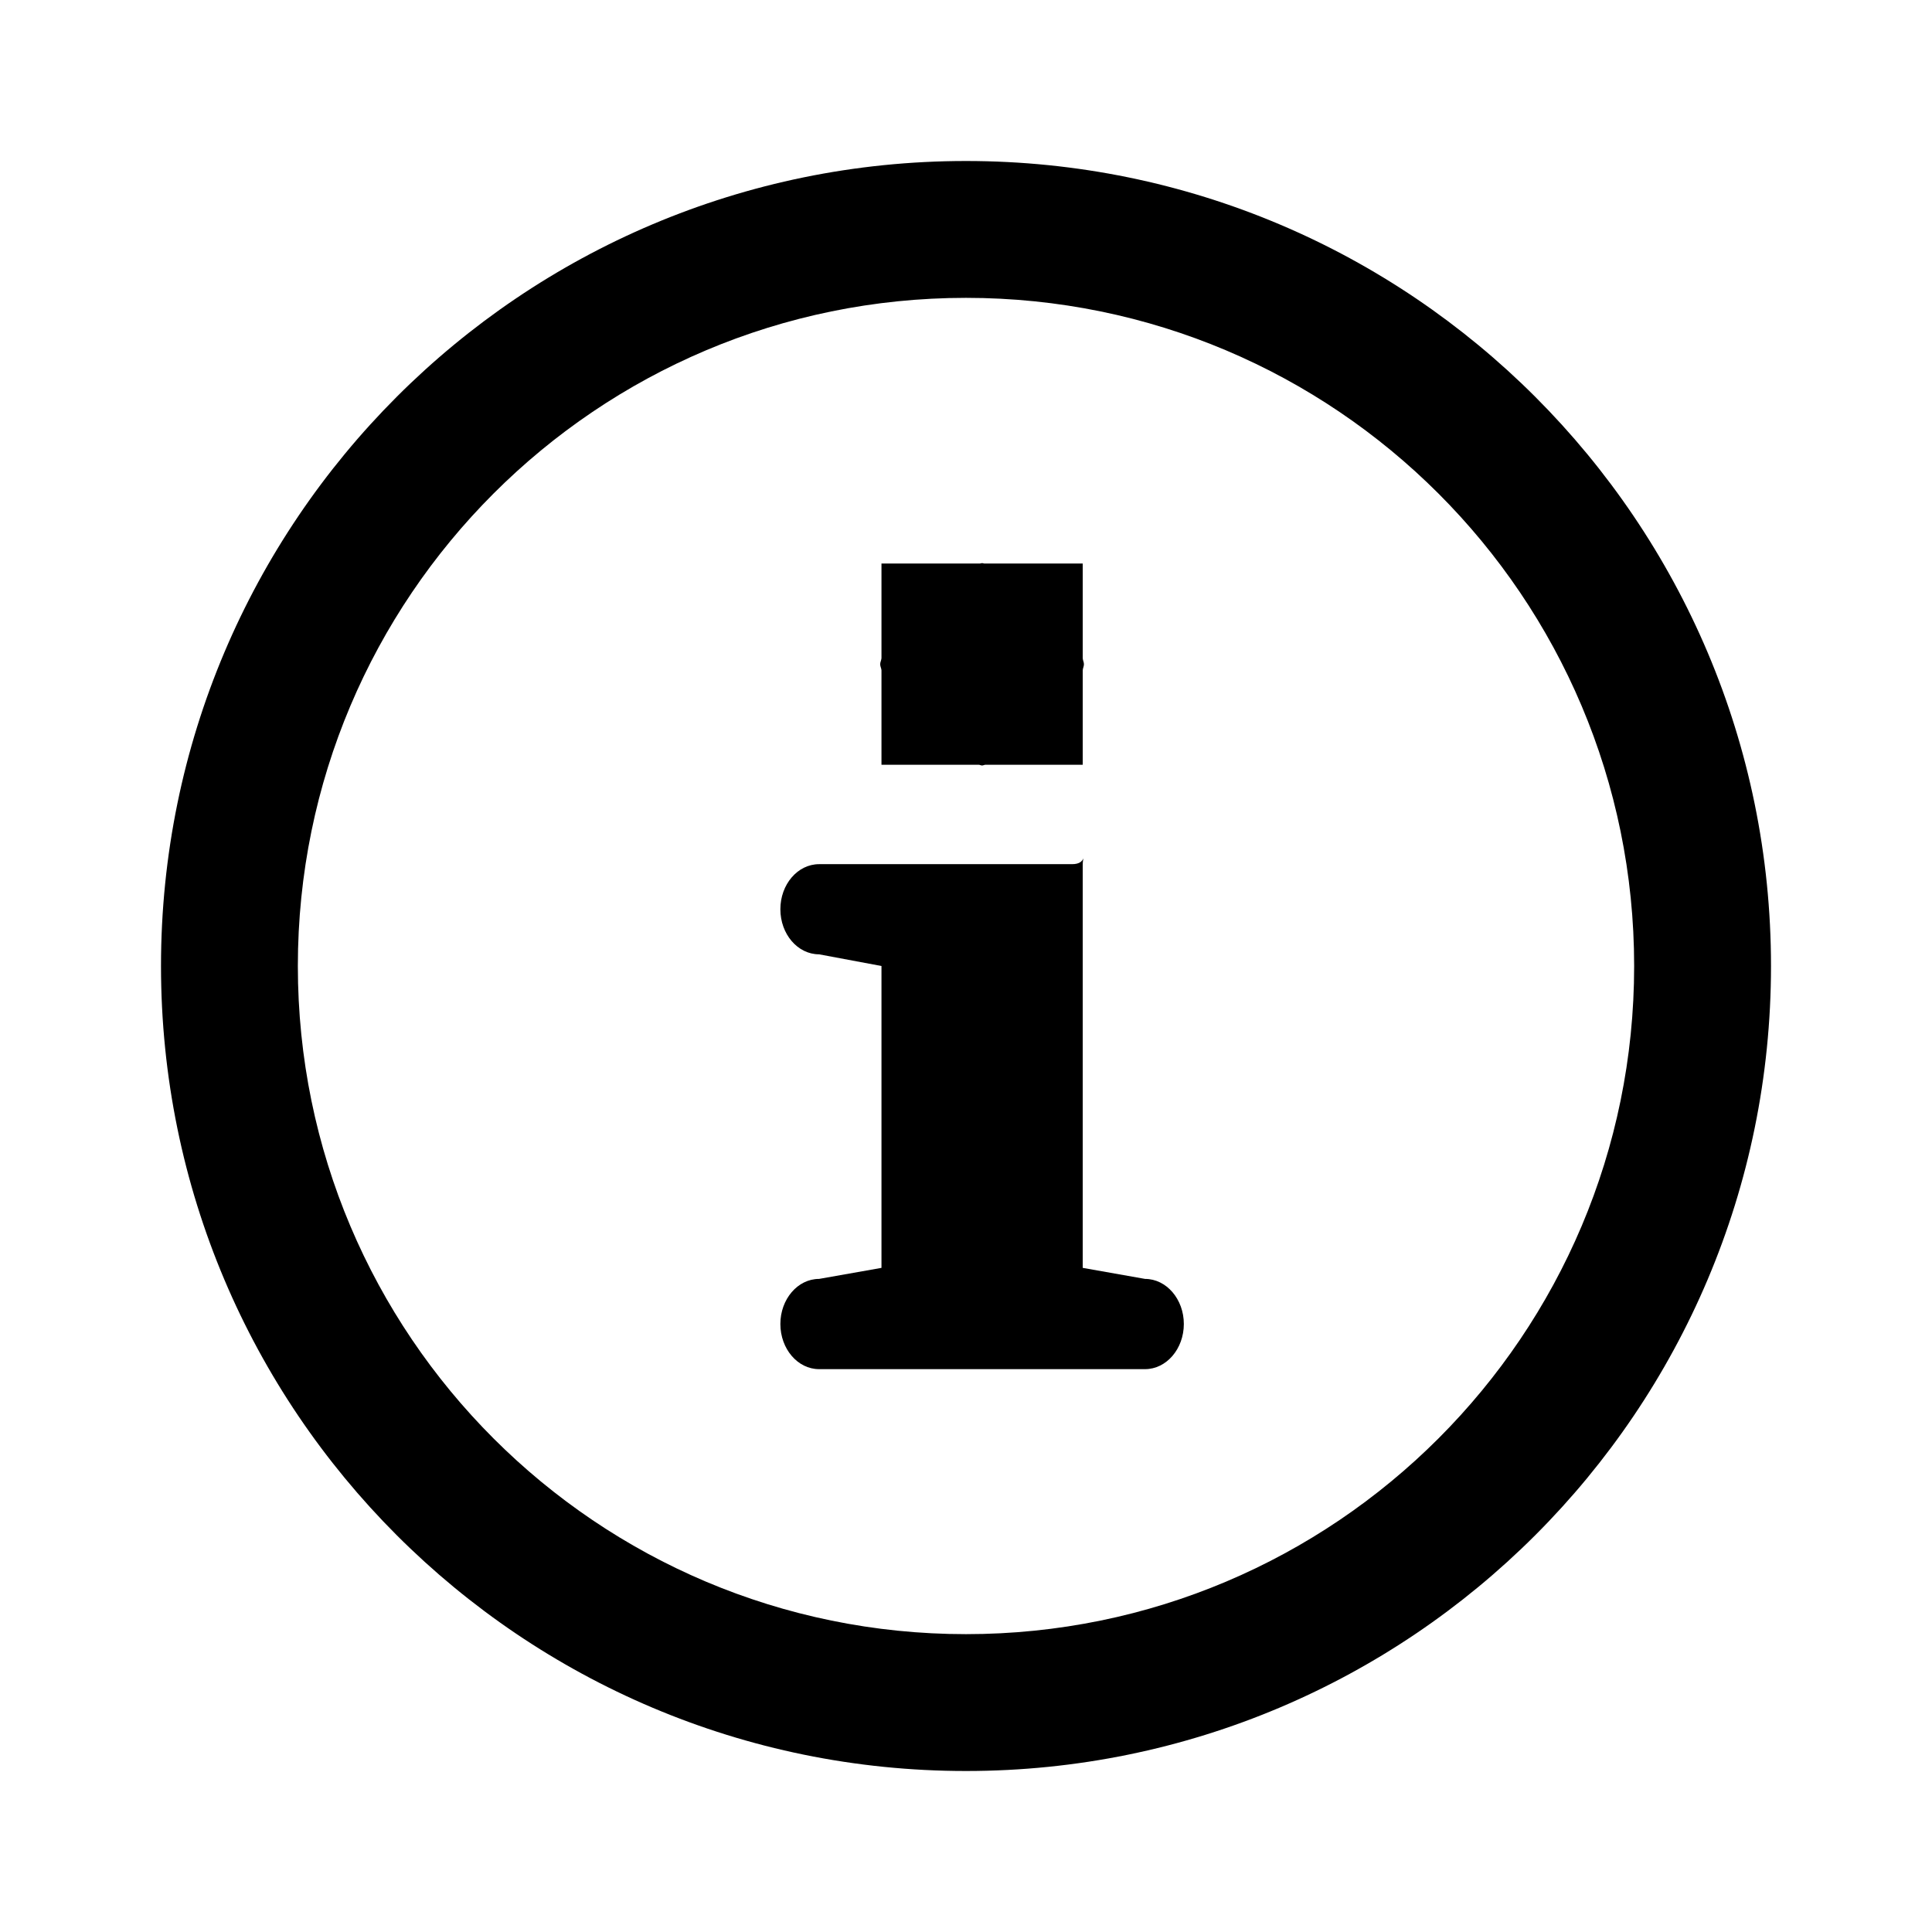
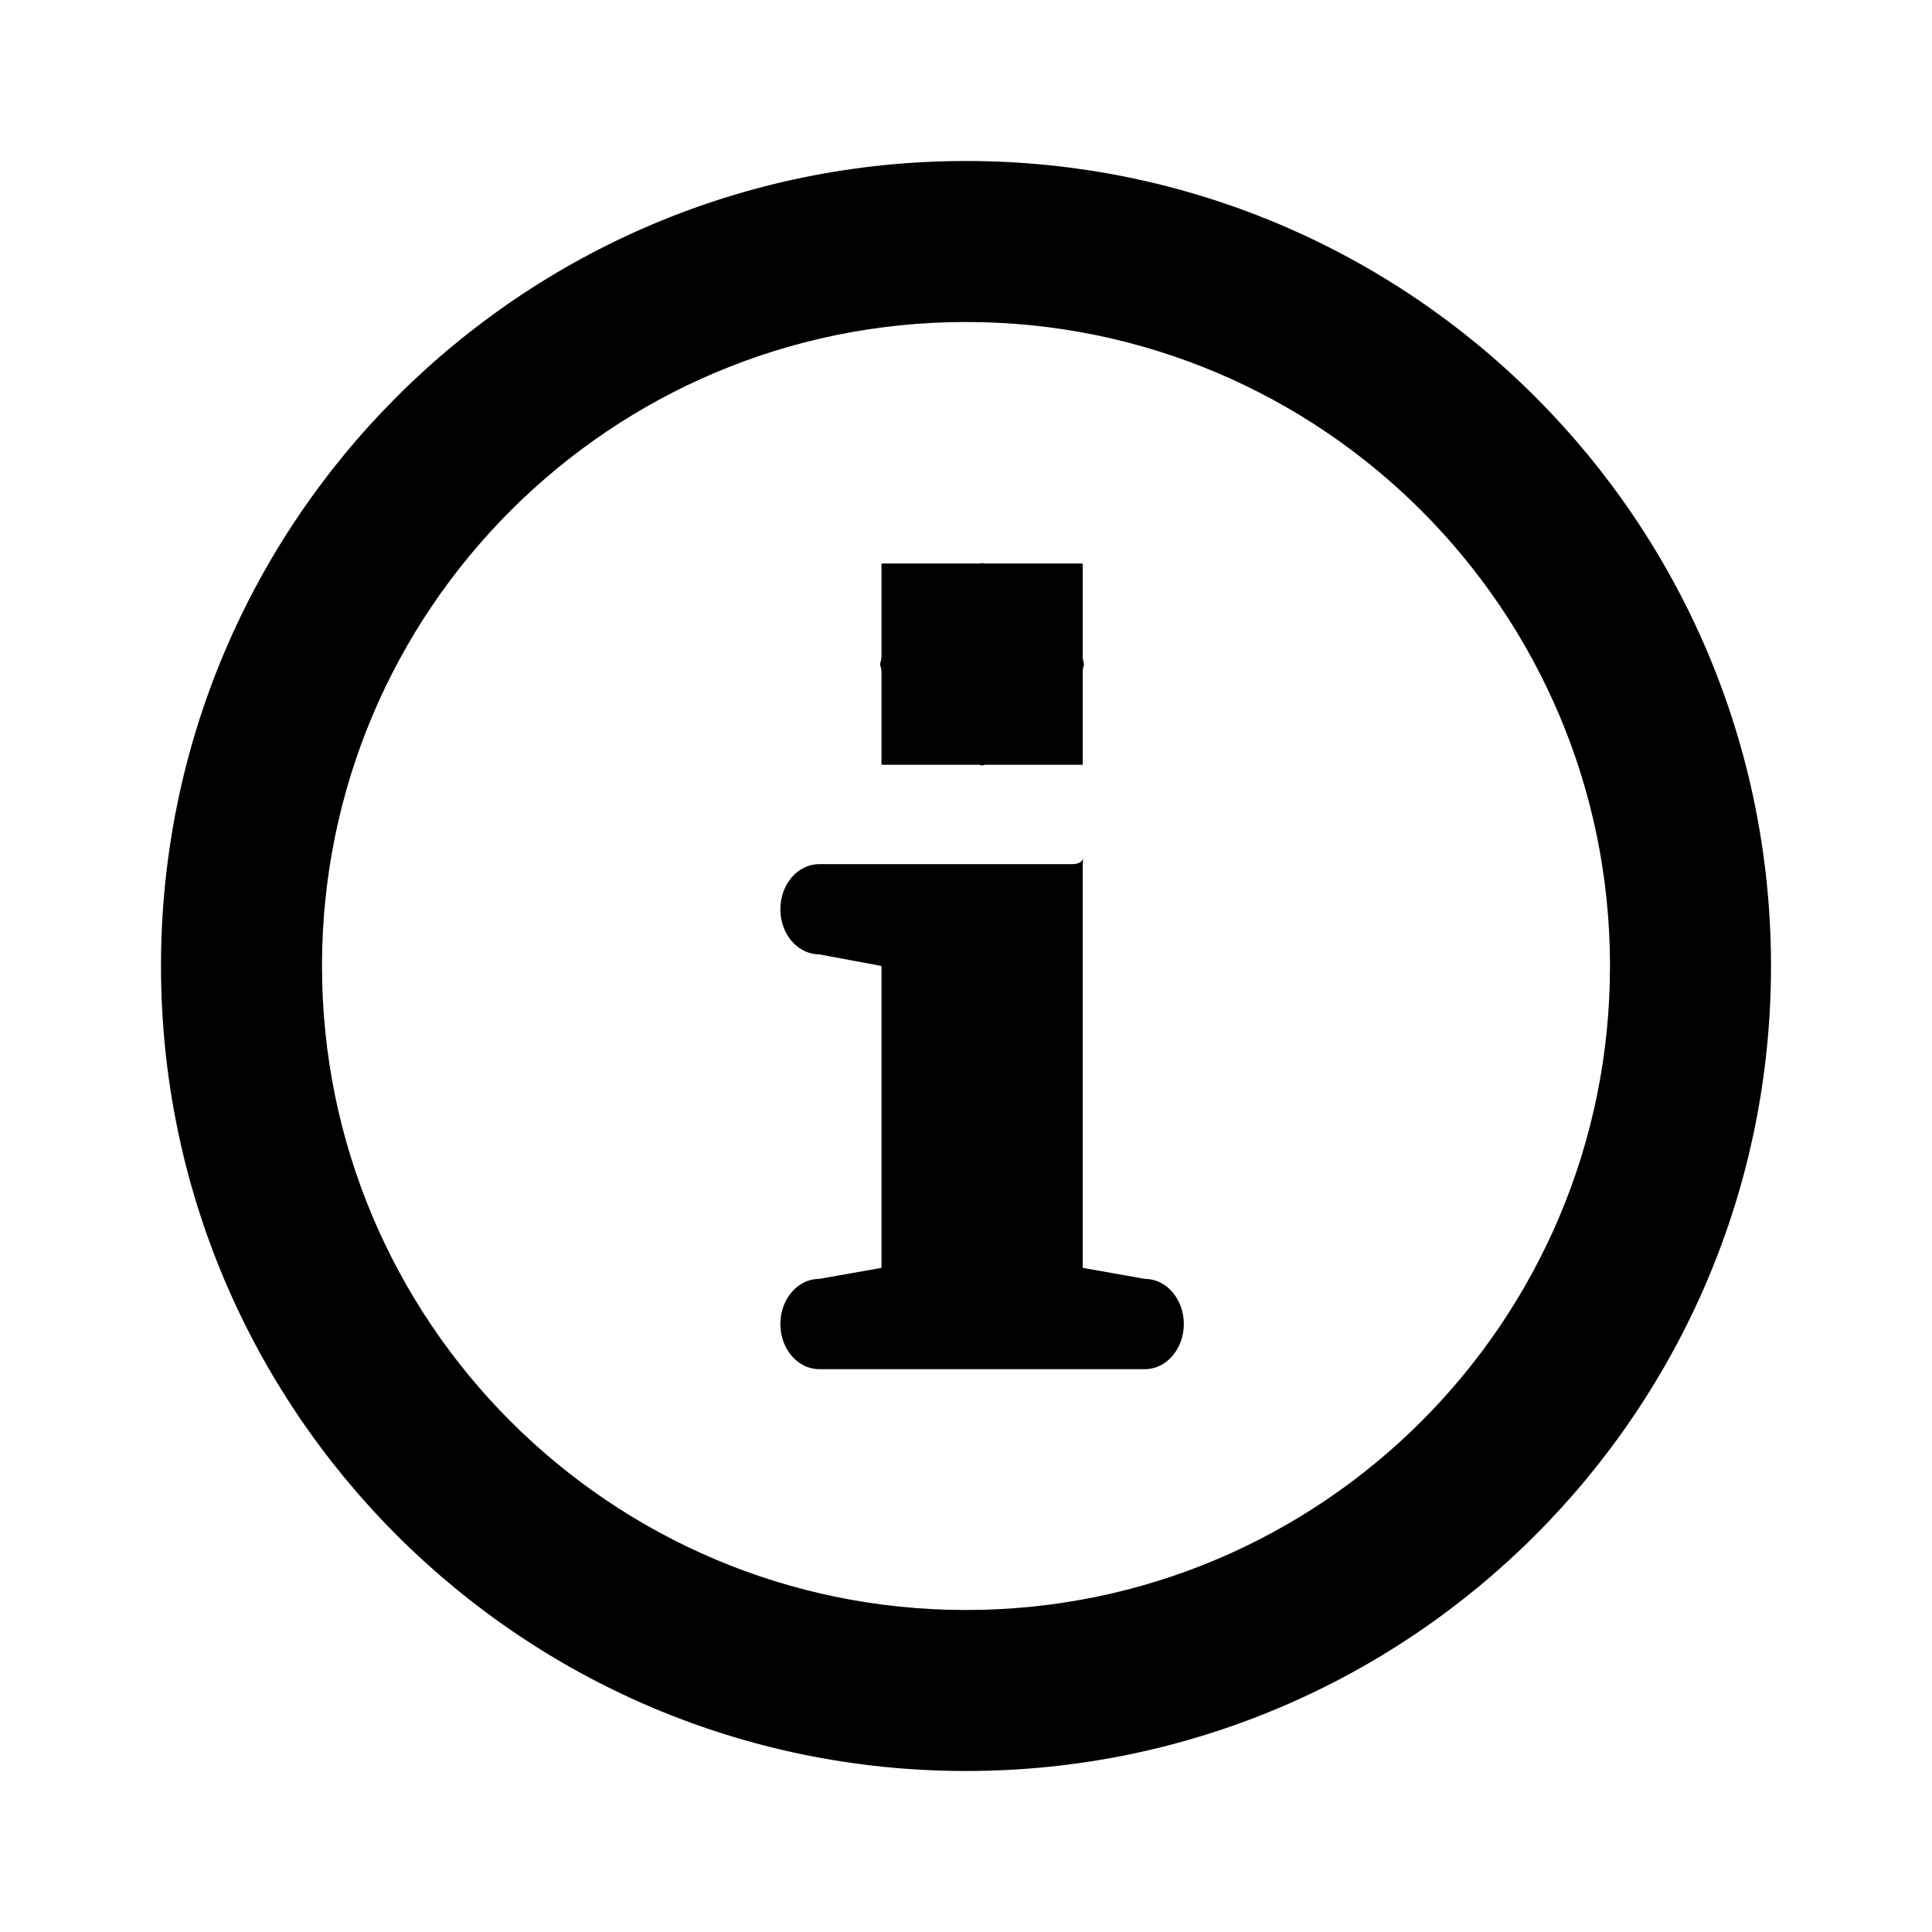
<svg xmlns="http://www.w3.org/2000/svg" width="24px" height="24px" viewBox="0 0 24 24" version="1.1">
  <g id="info-circle" stroke="none" stroke-width="1" fill="none" fill-rule="evenodd">
    <g id="Mask" transform="translate(2, 2)" fill="#000000">
      <g id="Group" transform="translate(7.2, 4)">
        <path d="M5.024,11.008 L0.975,11.008 C0.709,11.008 0.494,10.756 0.494,10.447 C0.494,10.139 0.709,9.887 0.975,9.887 L1.75,9.75 L1.75,6 L0.975,5.855 C0.709,5.855 0.494,5.604 0.494,5.295 C0.494,4.986 0.709,4.735 0.975,4.735 L4.117,4.735 C4.214,4.735 4.245,4.695 4.259,4.662 C4.255,4.681 4.25,4.699 4.25,4.75 L4.25,9.75 L5.024,9.887 C5.29,9.887 5.506,10.139 5.506,10.447 C5.506,10.756 5.29,11.008 5.024,11.008 L5.024,11.008 Z" id="Path" />
        <path d="M1.75,1 L2.975,1 C2.984,1 2.991,0.995 3,0.995 C3.009,0.995 3.016,1 3.025,1 L4.25,1 L4.25,2.175 C4.251,2.203 4.265,2.225 4.265,2.251 C4.265,2.279 4.251,2.301 4.25,2.328 L4.25,3.5 L3.041,3.5 C3.026,3.501 3.014,3.509 3,3.509 C2.985,3.509 2.973,3.501 2.959,3.5 L1.75,3.5 L1.75,2.326 C1.748,2.3 1.734,2.279 1.734,2.251 C1.734,2.225 1.748,2.203 1.75,2.176 L1.75,1 Z" id="Path" />
      </g>
-       <path d="M10,1.7 C5.416,1.7 1.7,5.416 1.7,10 C1.7,14.584 5.416,18.3 10,18.3 C14.584,18.3 18.3,14.584 18.3,10 C18.3,5.416 14.584,1.7 10,1.7 Z M10,0 C15.523,0 20,4.478 20,10 C20,15.523 15.523,20 10,20 C4.476,20 0,15.523 0,10 C0,4.478 4.476,0 10,0 Z" id="Path" fill-rule="nonzero" />
+       <path d="M10,2 C5.581,2 2,5.582 2,10 C2,14.418 5.581,18 10,18 C14.418,18 18,14.418 18,10 C18,5.582 14.418,2 10,2 Z M10,0 C15.523,0 20,4.478 20,10 C20,15.523 15.523,20 10,20 C4.476,20 0,15.523 0,10 C0,4.478 4.476,0 10,0 Z" id="Path" fill-rule="nonzero" />
    </g>
  </g>
</svg>
